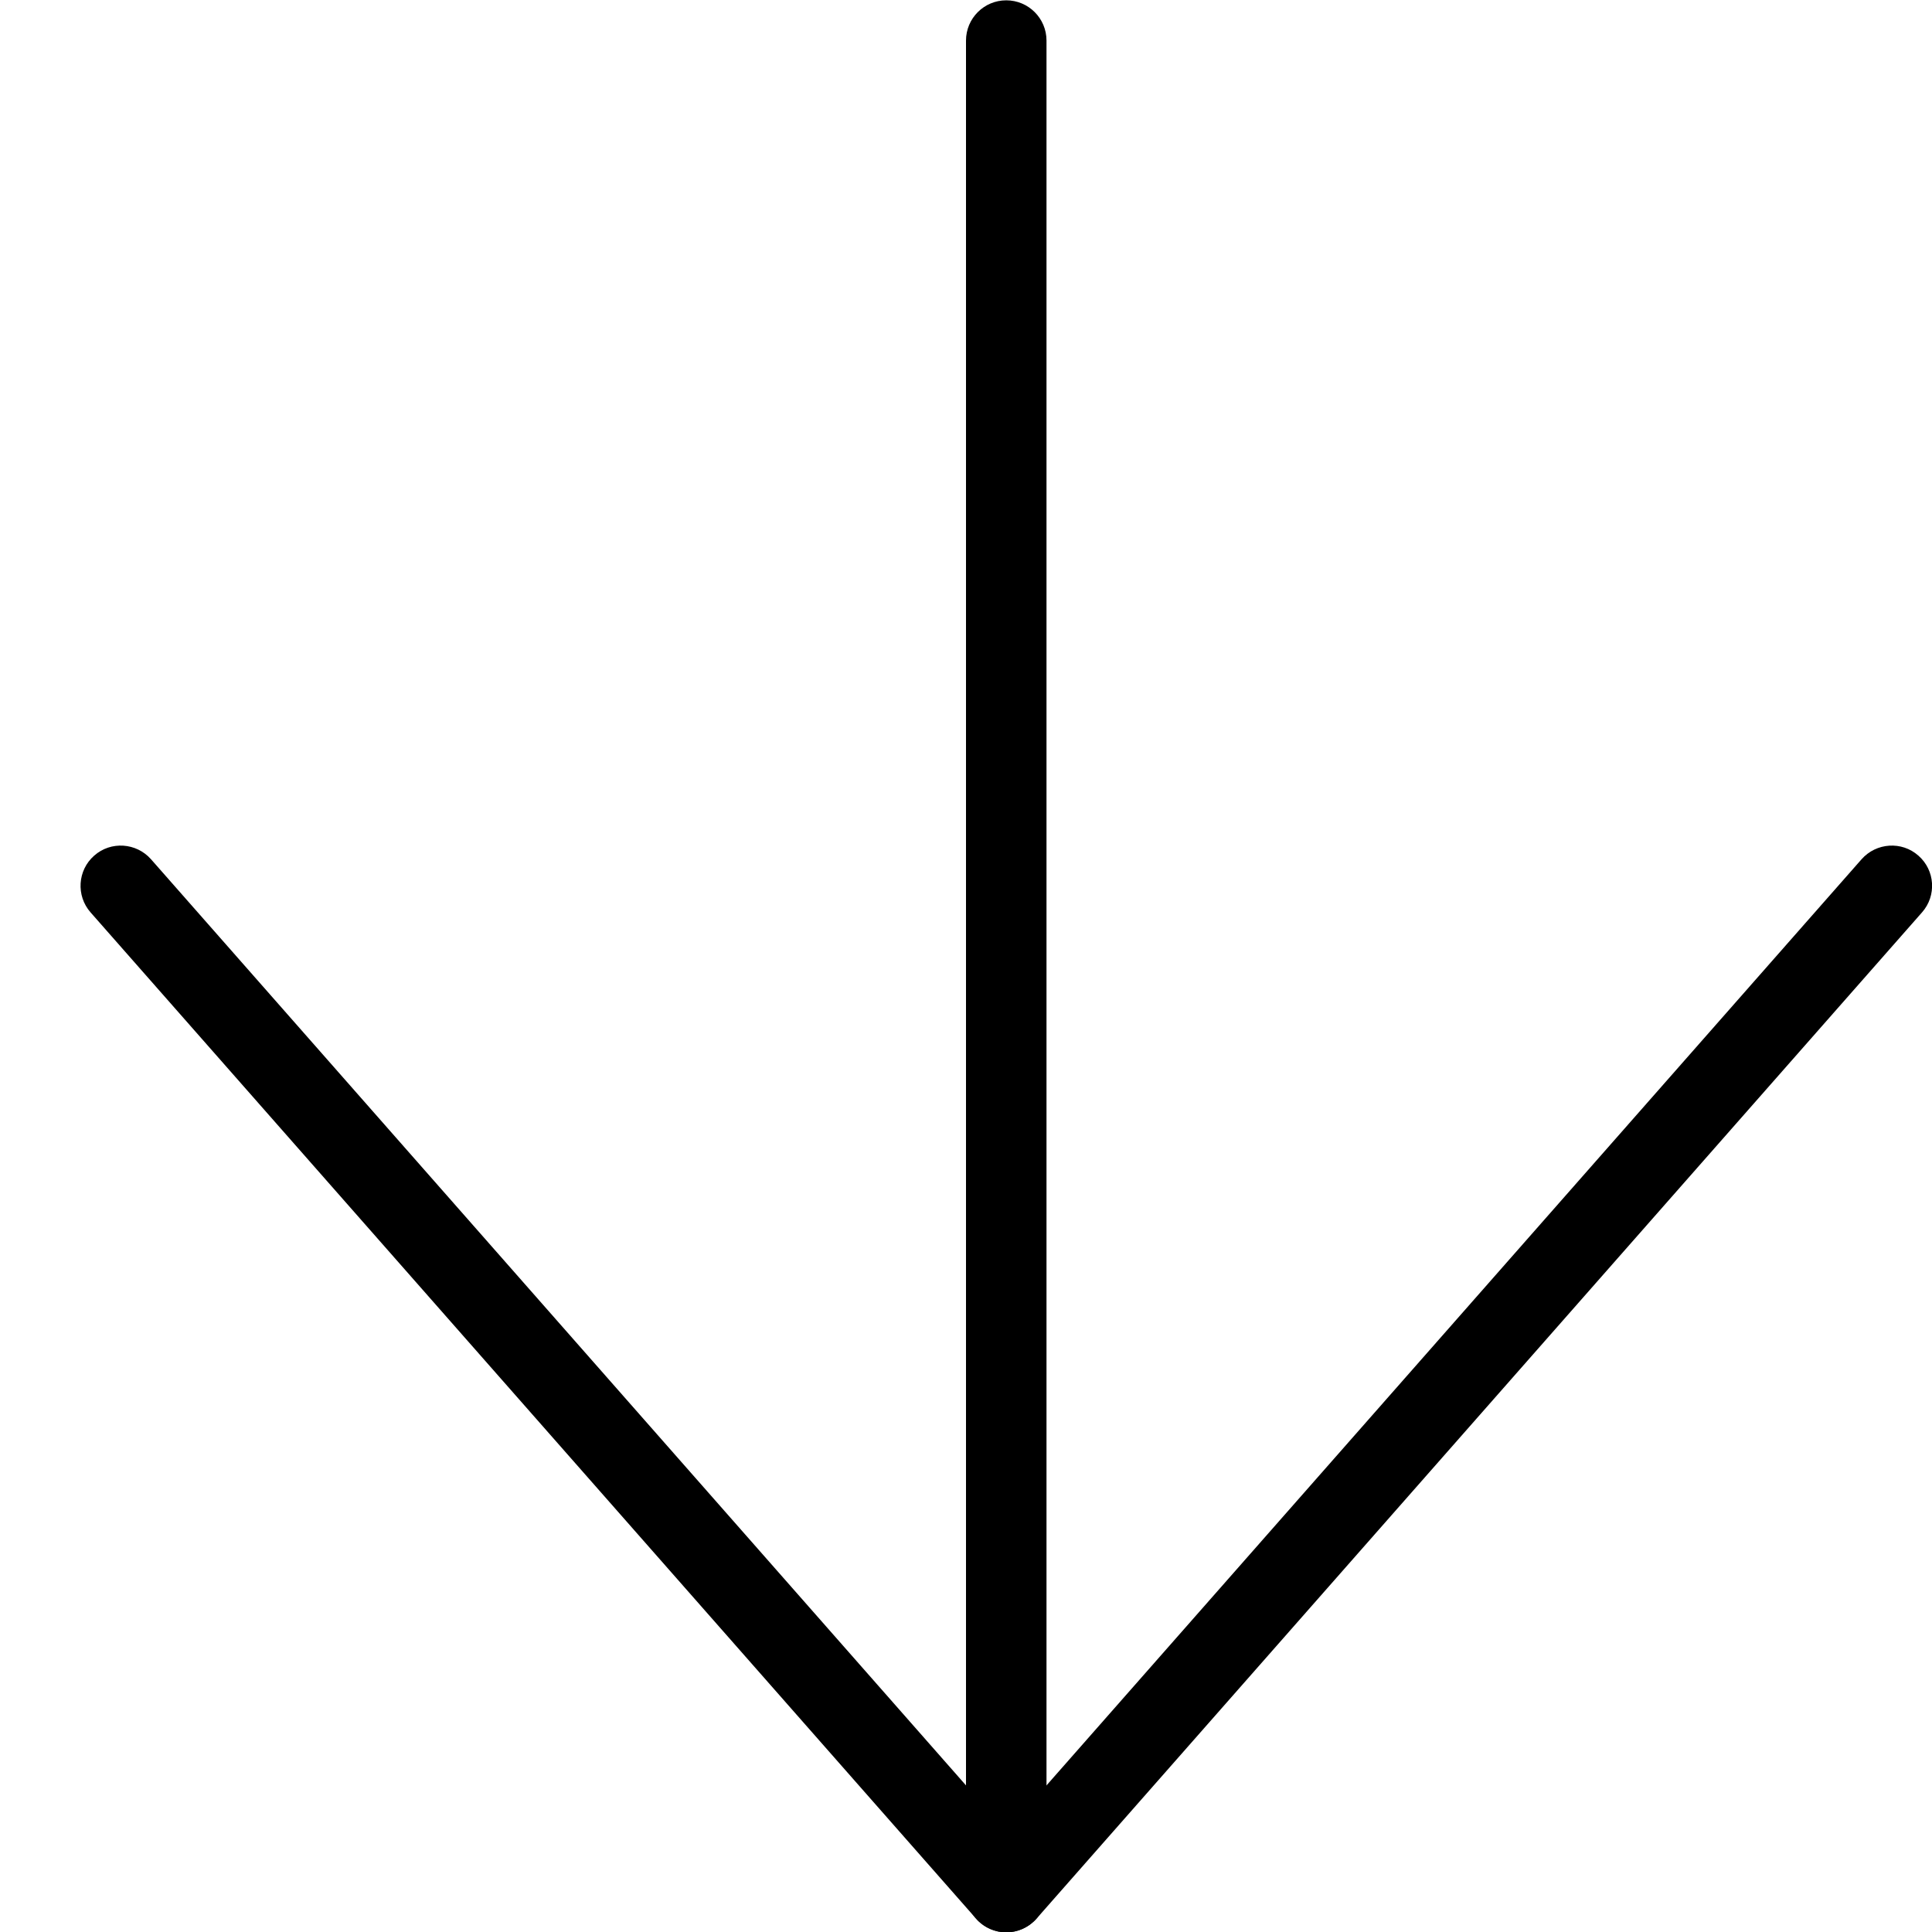
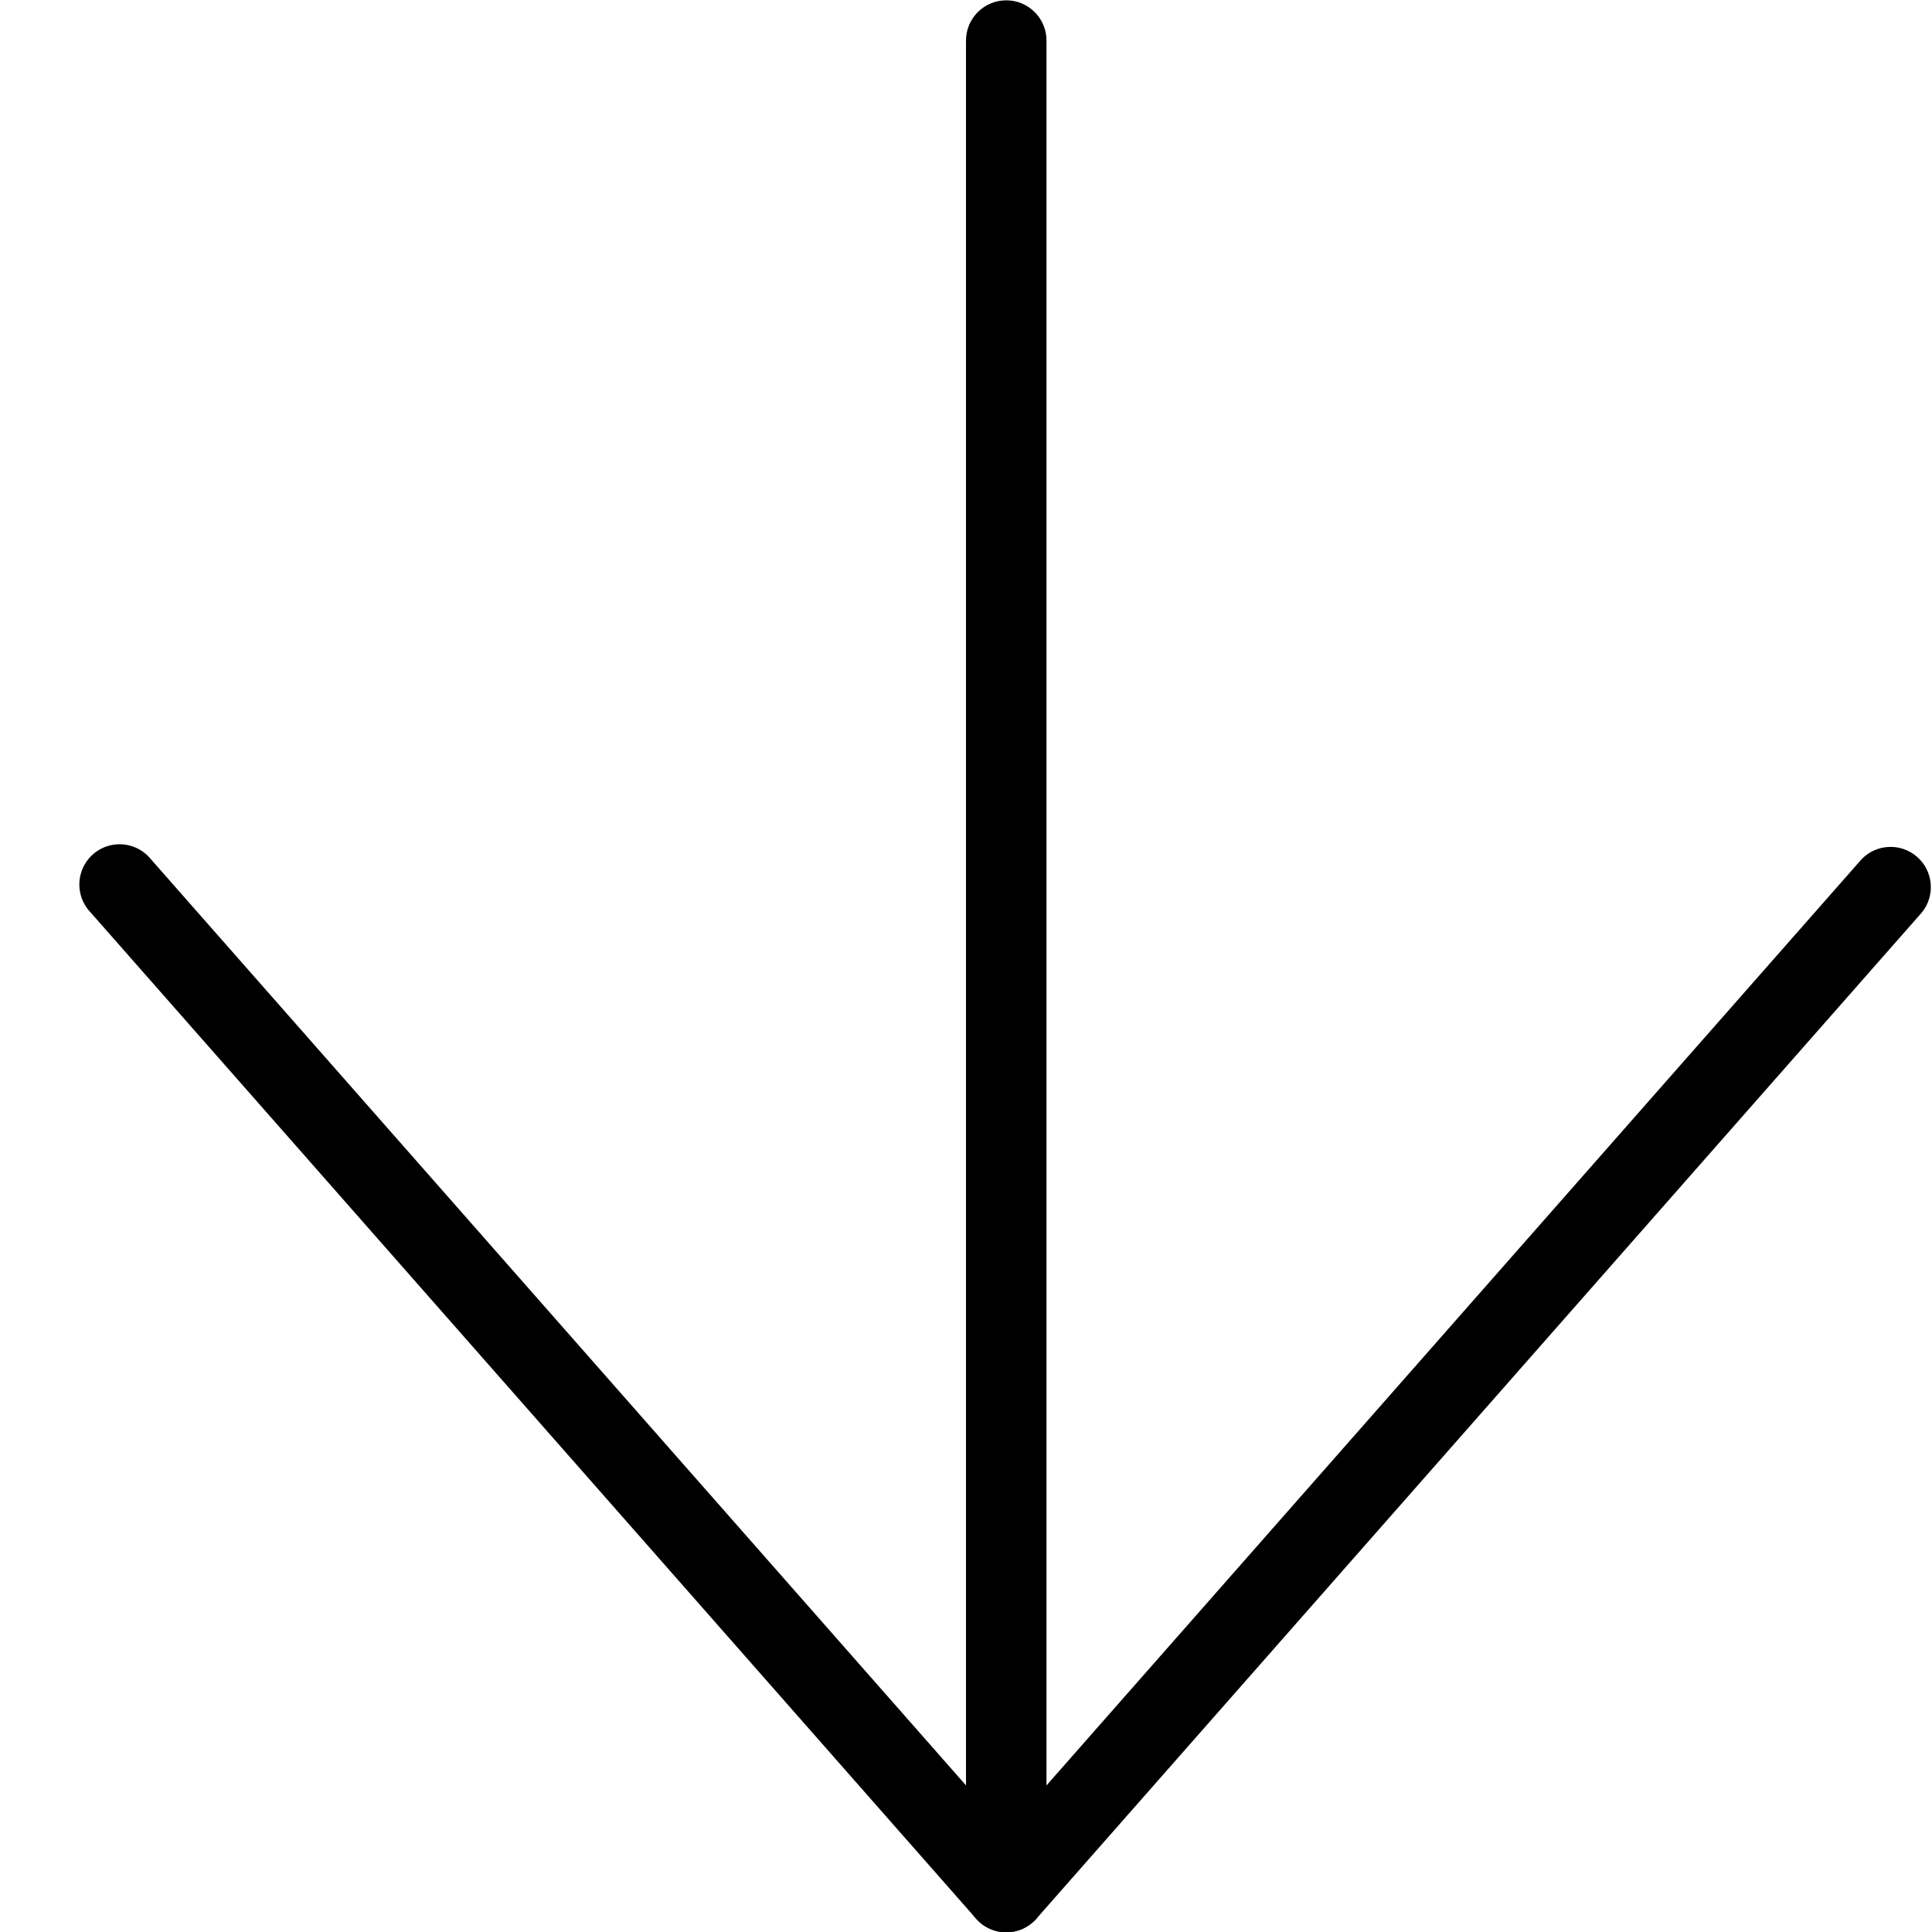
- <svg xmlns="http://www.w3.org/2000/svg" version="1.1" id="Outline_Icons" x="0px" y="0px" width="24px" height="24px" viewBox="0 0 24 24" enable-background="new 0 0 24 24" xml:space="preserve">
-   <g>
-     <g>
-       <path d="M12.5,24.004c-0.276,0-0.5-0.224-0.5-0.5v-23c0-0.276,0.224-0.5,0.5-0.5s0.5,0.224,0.5,0.5v23    C13,23.78,12.776,24.004,12.5,24.004z" />
-     </g>
-     <g>
-       <path d="M12.5,24.004c-0.144,0-0.28-0.062-0.375-0.17l-11-12.5c-0.182-0.207-0.162-0.523,0.045-0.705    c0.206-0.183,0.523-0.162,0.706,0.045L12.5,22.747l10.625-12.073c0.183-0.207,0.5-0.228,0.706-0.045    c0.208,0.182,0.228,0.498,0.045,0.705l-11,12.5C12.78,23.942,12.644,24.004,12.5,24.004z" />
-     </g>
-   </g>
+ <svg xmlns="http://www.w3.org/2000/svg" width="24" height="24" viewBox="0 0 24 24">
+   <path d="M12.5 24.004a.5.5 0 0 1-.5-.5v-23a.5.5 0 0 1 1 0v23a.5.5 0 0 1-.5.5z" />
+   <path d="M12.5 24.004a.5.5 0 0 1-.375-.17l-11-12.5a.5.5 0 1 1 .75-.66L12.5 22.747l10.625-12.073a.5.5 0 0 1 .75.66l-11 12.5a.502.502 0 0 1-.375.17z" />
</svg>
